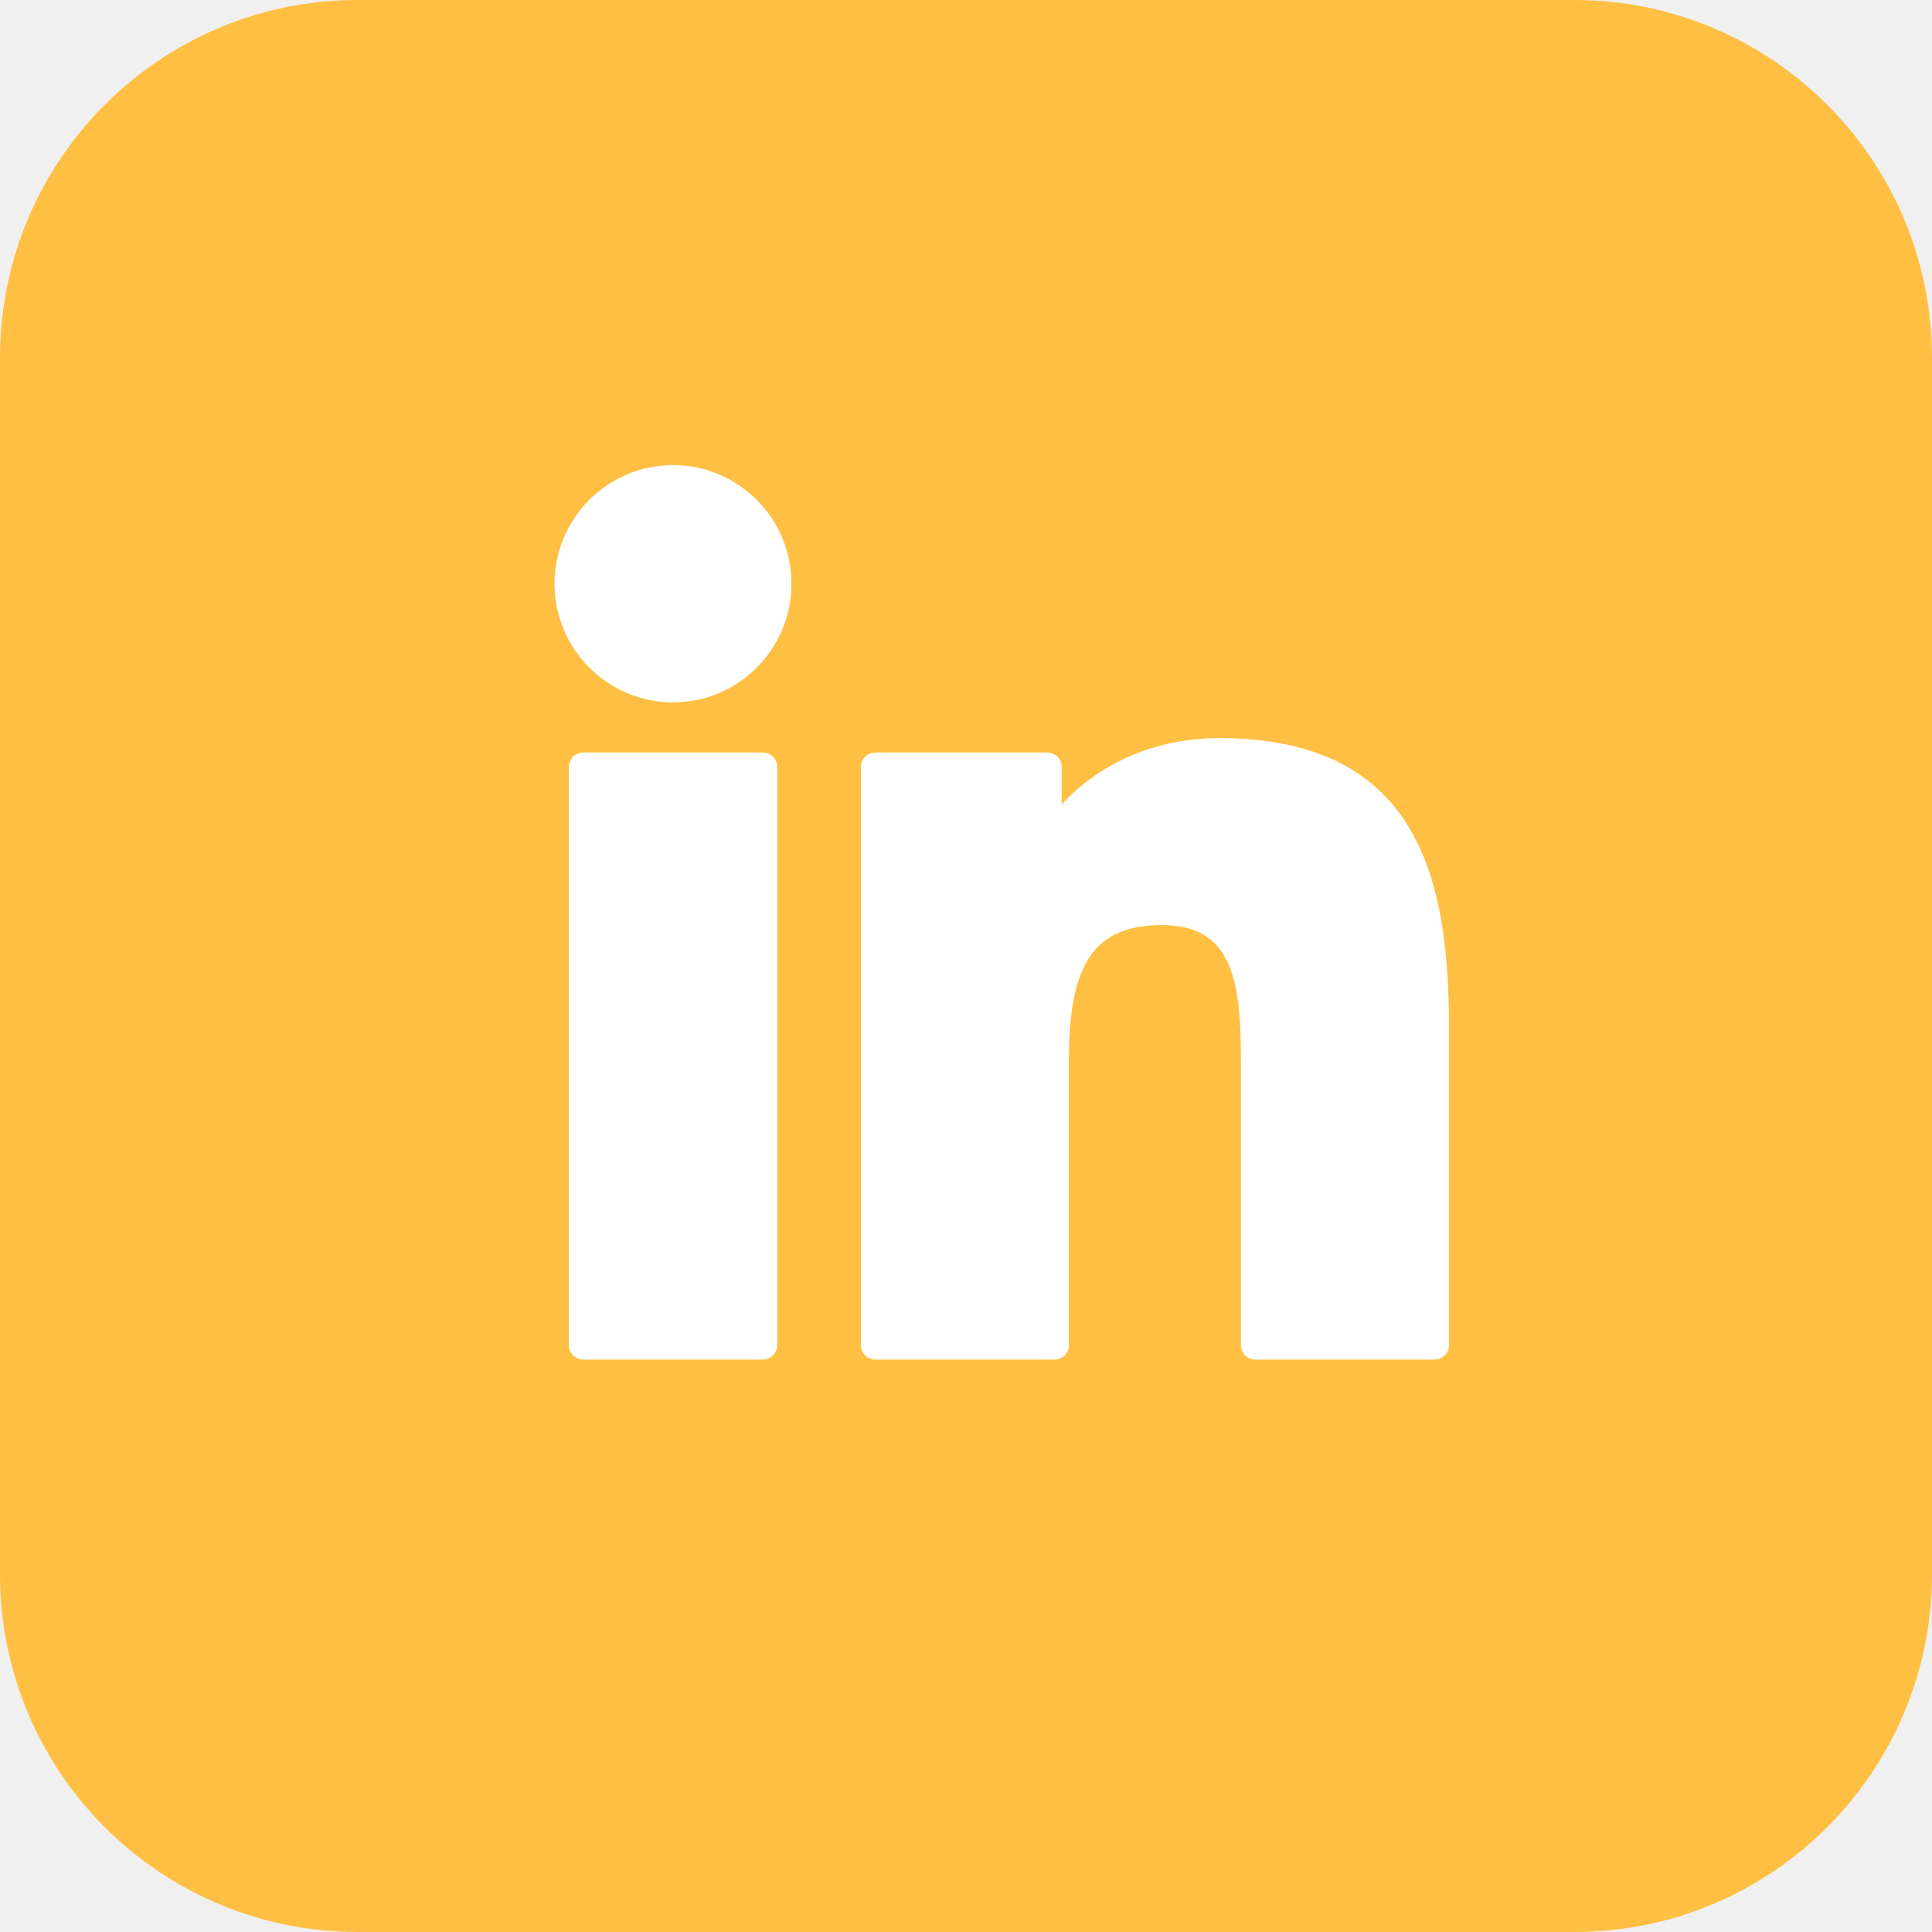
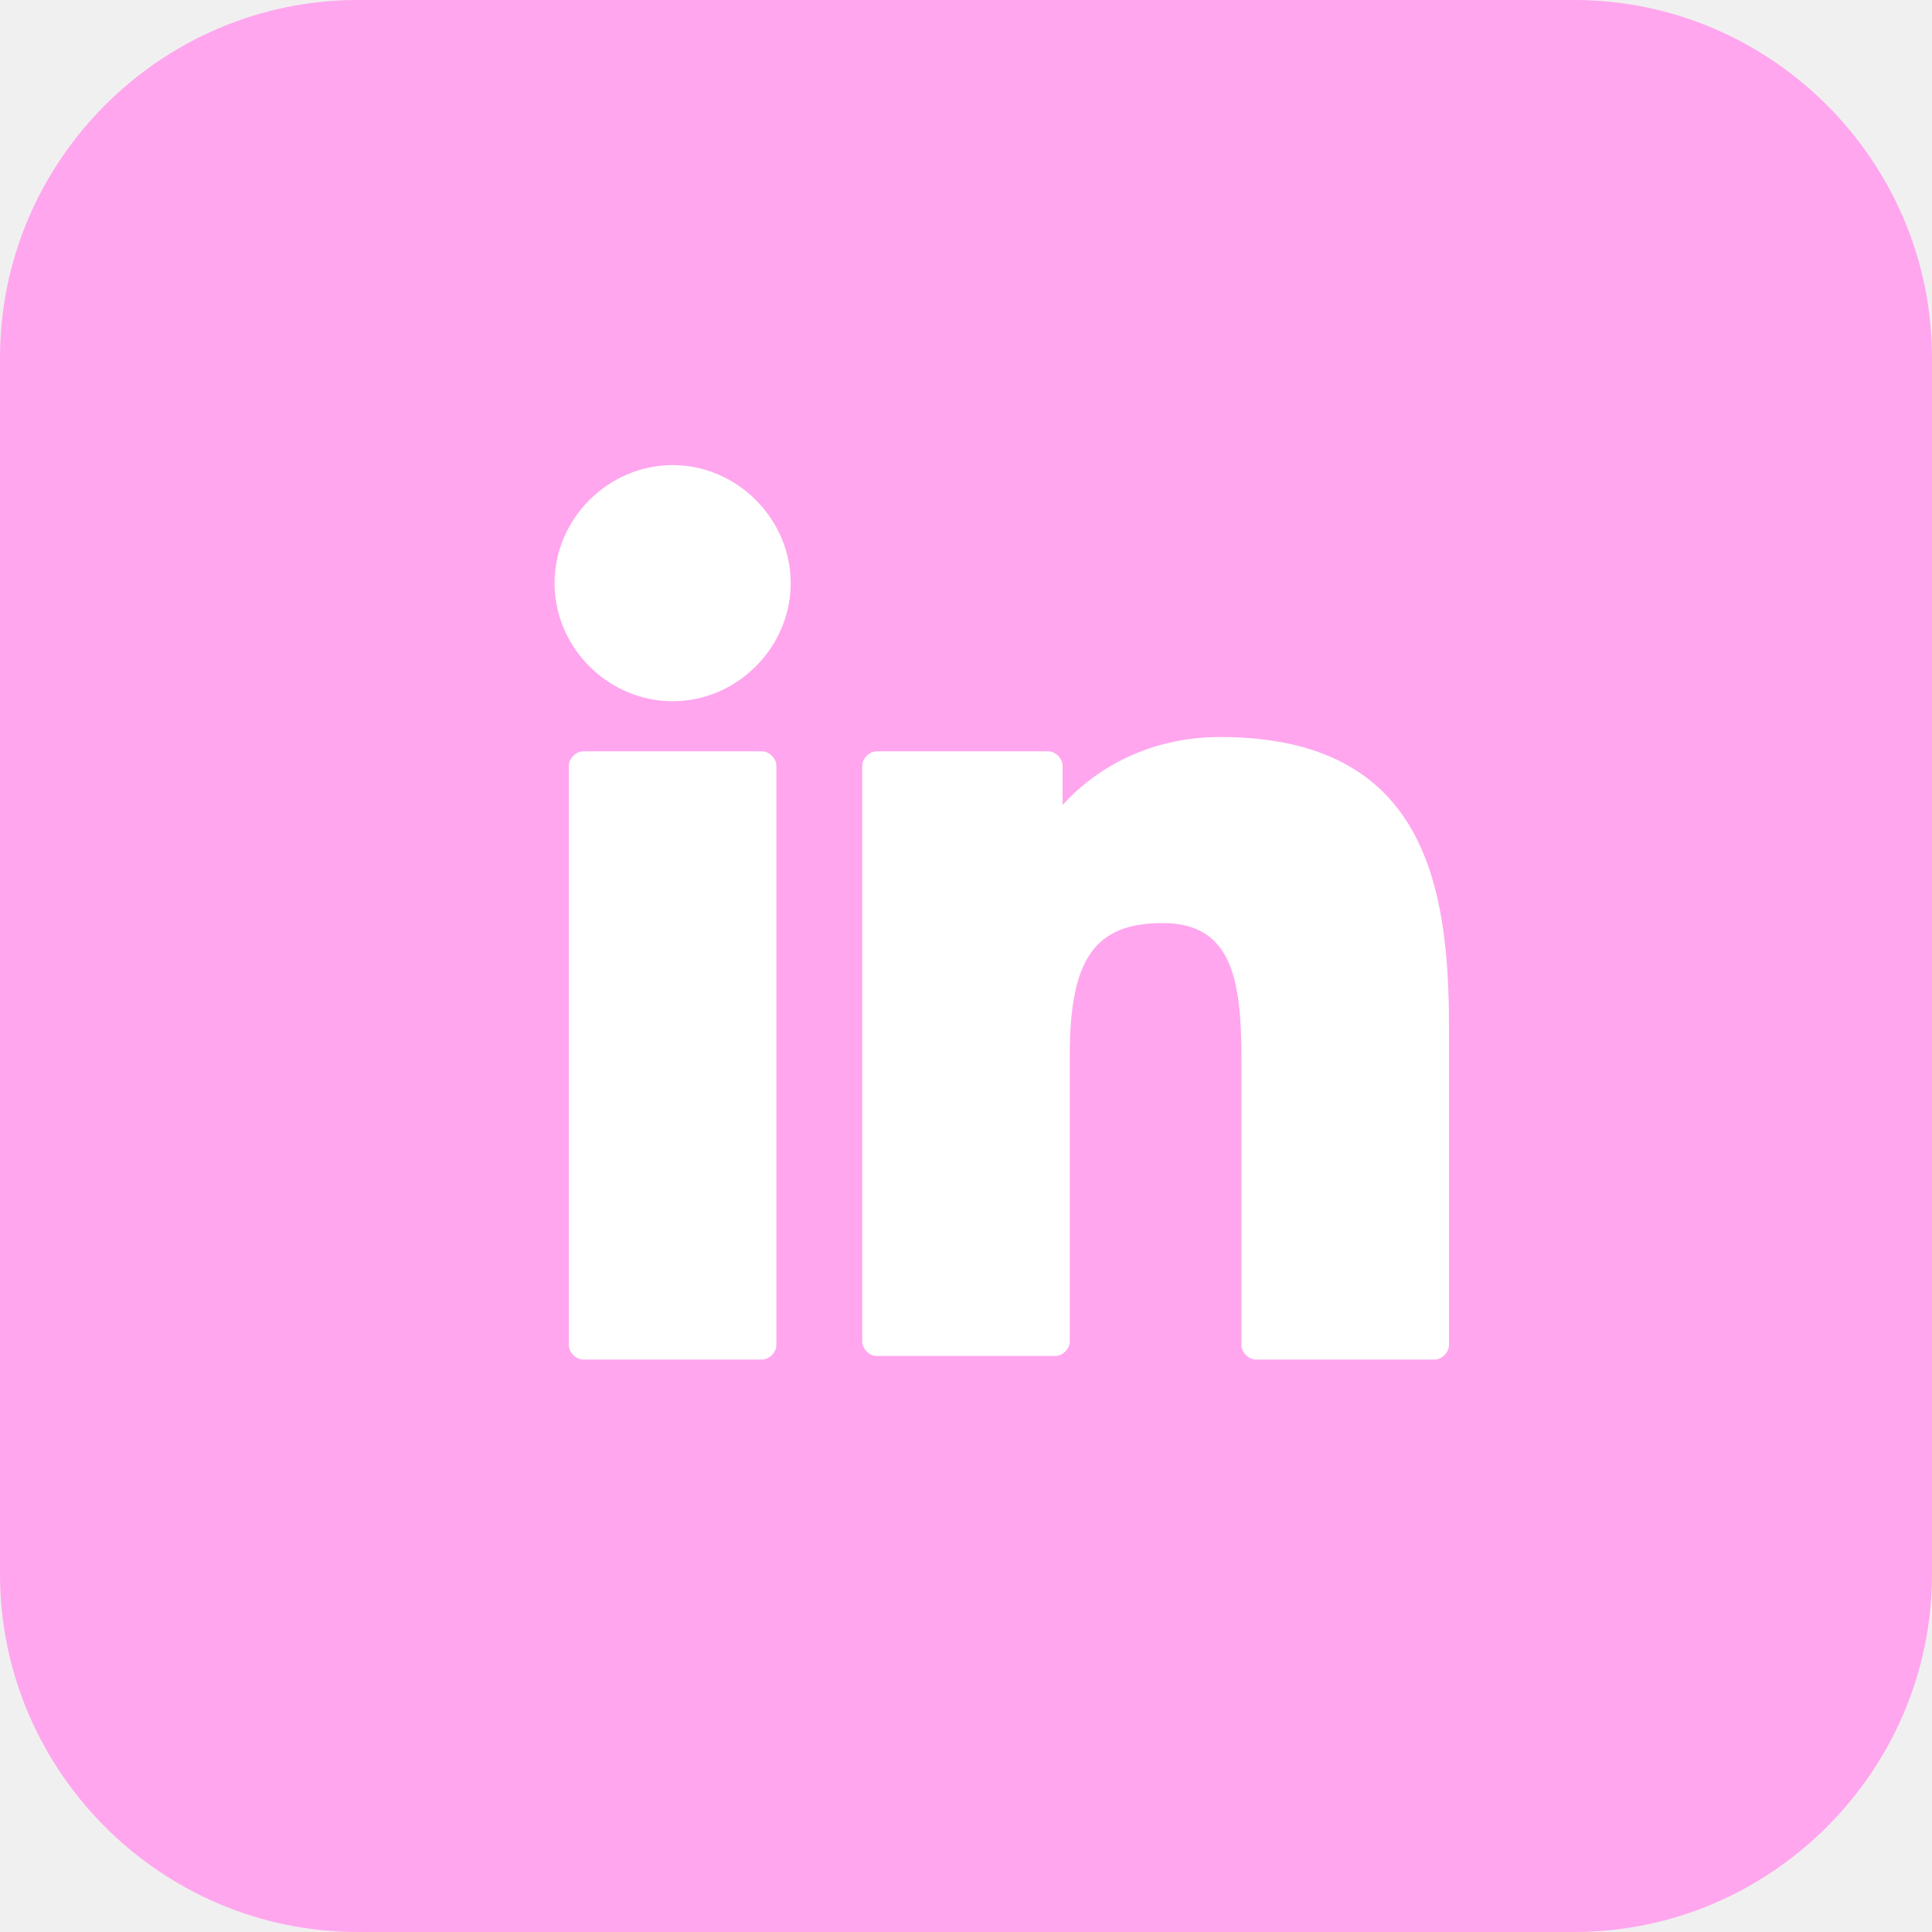
- <svg xmlns="http://www.w3.org/2000/svg" width="54" height="54" viewBox="0 0 54 54" fill="none">
-   <rect width="54" height="54" rx="10" fill="#FFBF43" />
-   <path fill-rule="evenodd" clip-rule="evenodd" d="M18.812 13C16.986 13 15.5 14.487 15.5 16.315C15.5 18.143 16.986 19.632 18.812 19.632C20.638 19.632 22.121 18.144 22.121 16.315C22.121 14.487 20.637 13 18.812 13ZM21.32 21.033H16.301C16.078 21.033 15.898 21.214 15.898 21.437V37.596C15.898 37.819 16.078 38 16.301 38H21.32C21.542 38 21.723 37.819 21.723 37.596V21.437C21.723 21.214 21.542 21.033 21.32 21.033ZM29.675 22.486C30.579 21.5 32.069 20.631 34.085 20.631V20.631C39.738 20.631 40.5 24.727 40.5 28.733V37.596C40.5 37.819 40.32 38 40.097 38H35.087C34.865 38 34.684 37.819 34.684 37.596V29.74C34.684 27.54 34.522 25.857 32.481 25.857C30.607 25.857 29.877 26.907 29.877 29.601V37.596C29.877 37.819 29.697 38 29.474 38H24.466C24.243 38 24.063 37.819 24.063 37.596V21.437C24.063 21.214 24.243 21.033 24.466 21.033H29.272C29.495 21.033 29.675 21.214 29.675 21.437V22.486Z" fill="white" />
+ <svg xmlns="http://www.w3.org/2000/svg" version="1.1" id="Layer_1" x="0px" y="0px" viewBox="0 0 54 54" style="enable-background:new 0 0 54 54;" xml:space="preserve">
+   <style type="text/css">
+ 	.st0{fill:#FFA6EE;}
+ 	.st1{fill-rule:evenodd;clip-rule:evenodd;fill:#FFFFFF;}
+ </style>
+   <path class="st0" d="M10,0h34c5.5,0,10,4.5,10,10v34c0,5.5-4.5,10-10,10H10C4.5,54,0,49.5,0,44V10C0,4.5,4.5,0,10,0z" />
+   <path class="st1" d="M18.8,13c-1.8,0-3.3,1.5-3.3,3.3s1.5,3.3,3.3,3.3c1.8,0,3.3-1.5,3.3-3.3C22.1,14.5,20.6,13,18.8,13z M21.3,21  h-5c-0.2,0-0.4,0.2-0.4,0.4v16.2c0,0.2,0.2,0.4,0.4,0.4h5c0.2,0,0.4-0.2,0.4-0.4V21.4C21.7,21.2,21.5,21,21.3,21z M29.7,22.5  c0.9-1,2.4-1.9,4.4-1.9v0c5.7,0,6.4,4.1,6.4,8.1v8.9c0,0.2-0.2,0.4-0.4,0.4h-5c-0.2,0-0.4-0.2-0.4-0.4v-7.9c0-2.2-0.2-3.9-2.2-3.9  c-1.9,0-2.6,1-2.6,3.7v8c0,0.2-0.2,0.4-0.4,0.4h-5c-0.2,0-0.4-0.2-0.4-0.4V21.4c0-0.2,0.2-0.4,0.4-0.4h4.8c0.2,0,0.4,0.2,0.4,0.4  V22.5z" />
</svg>
